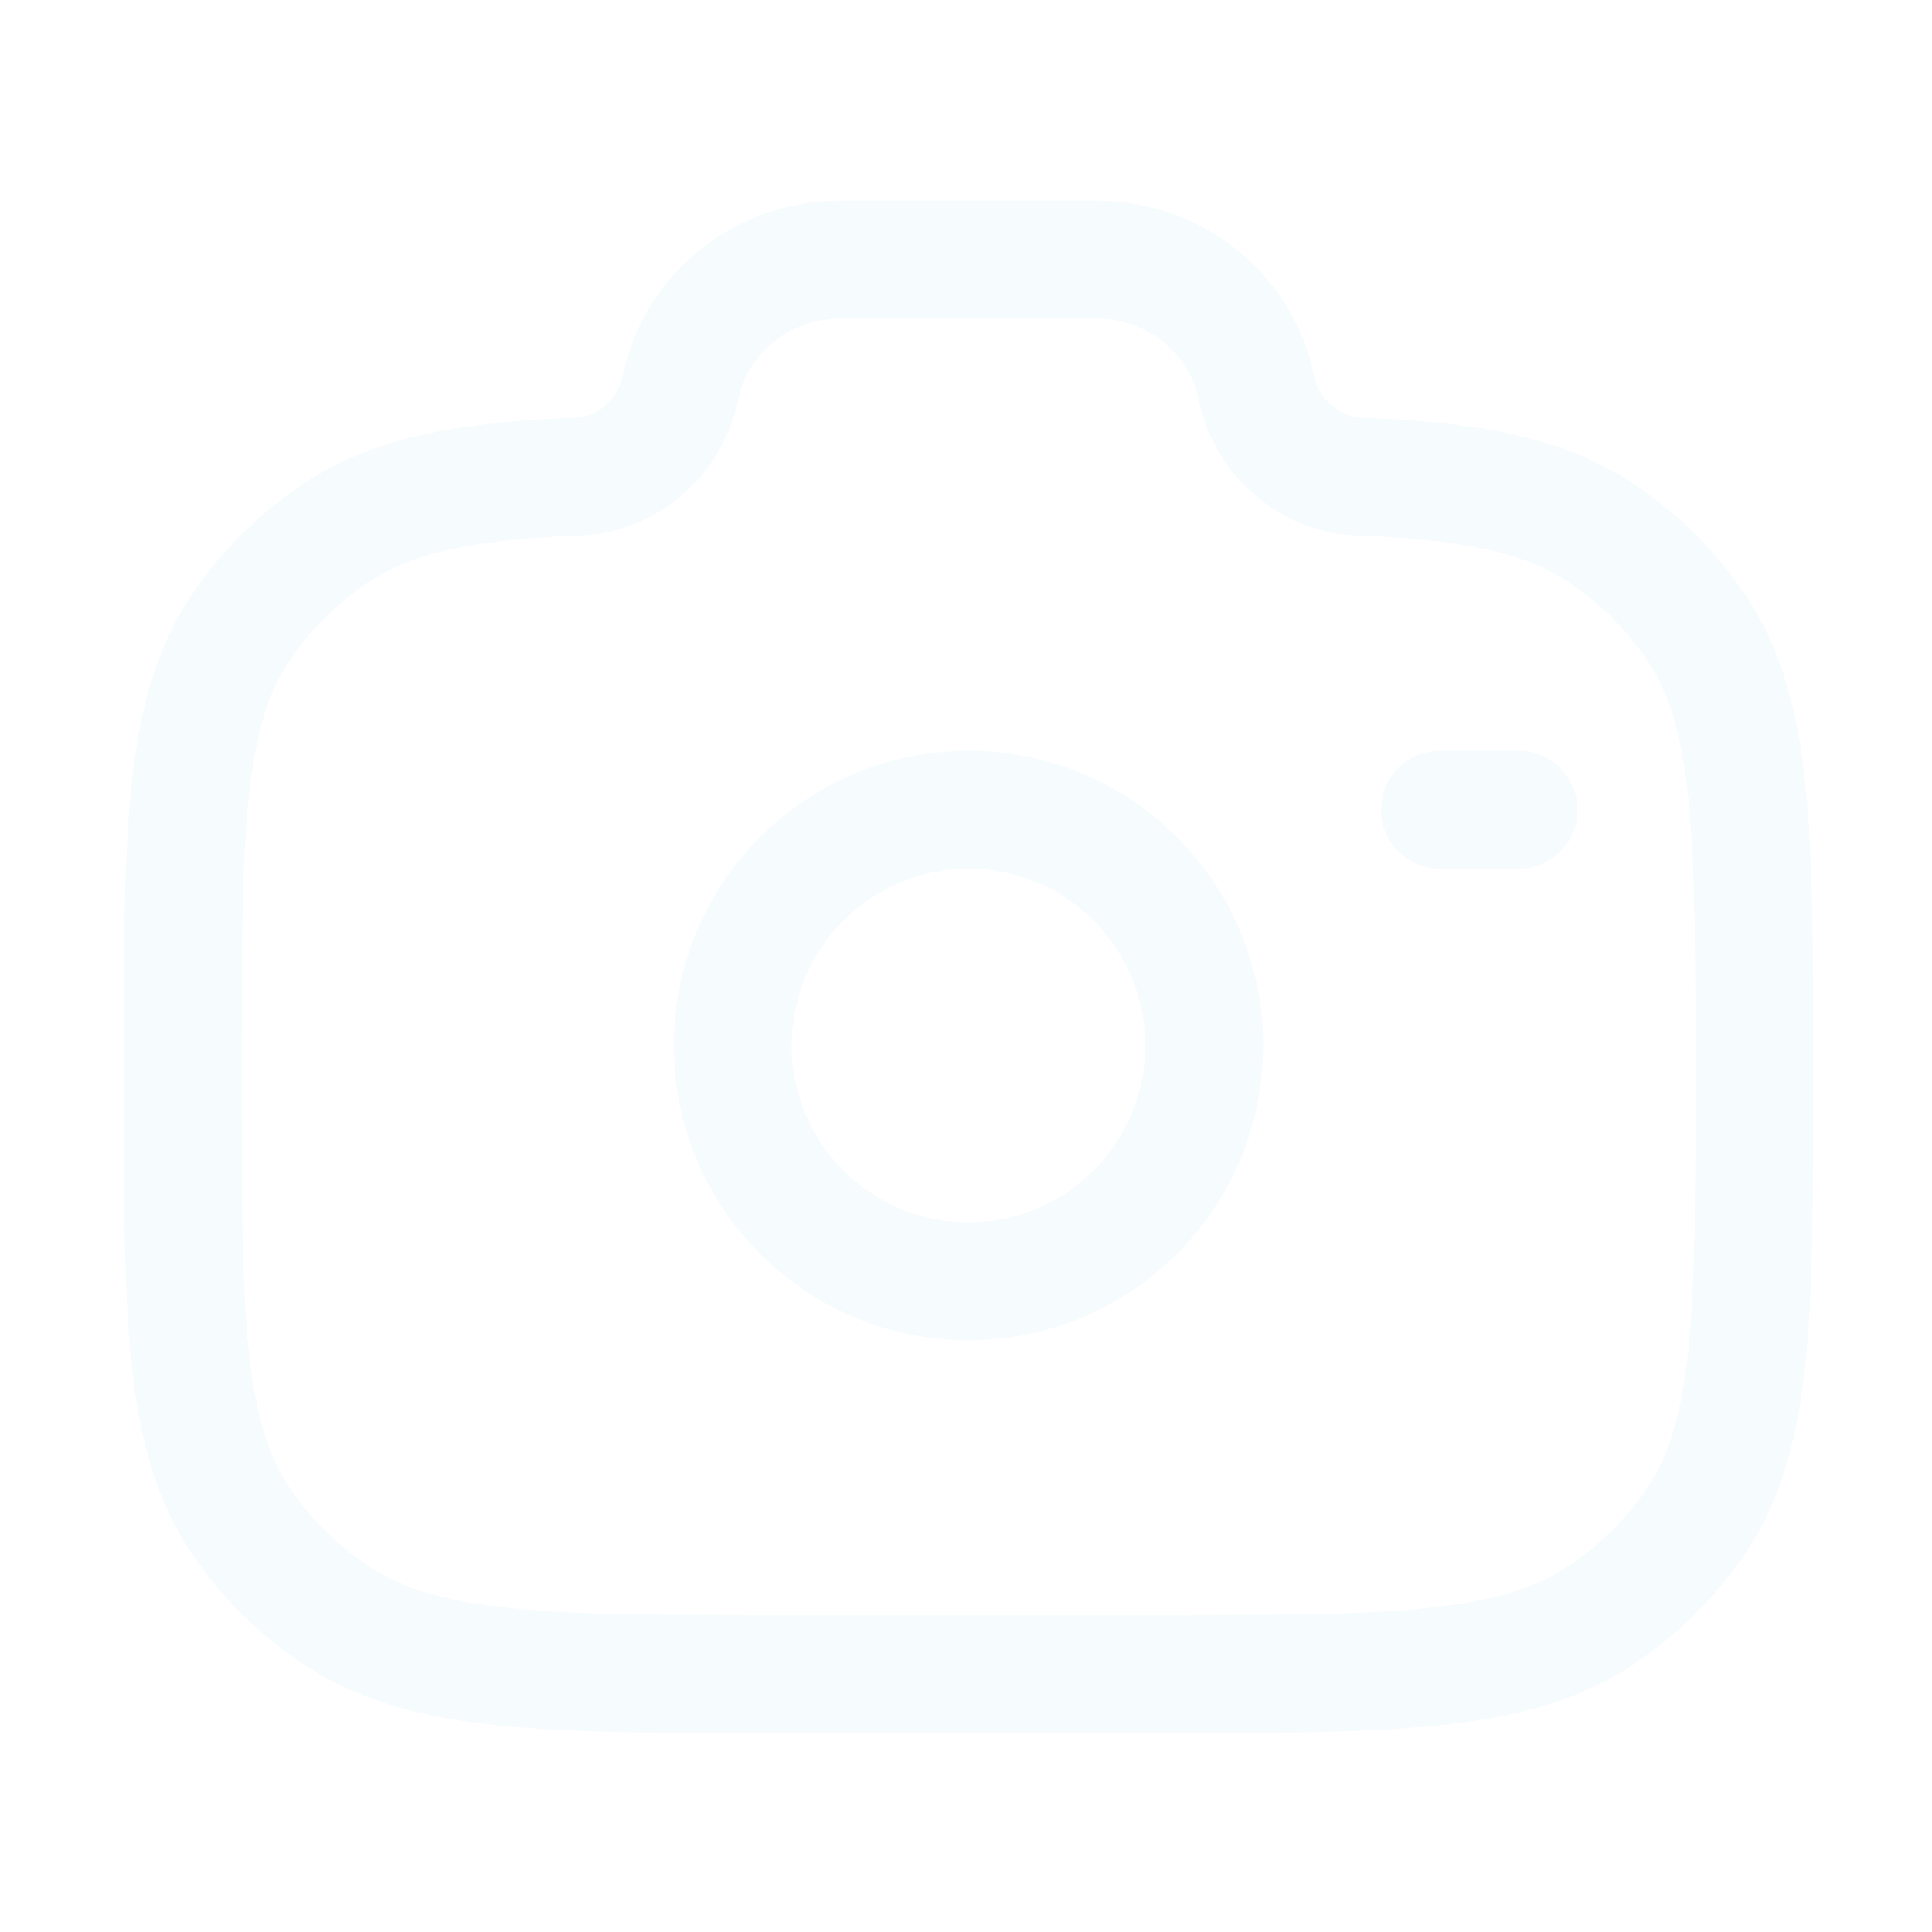
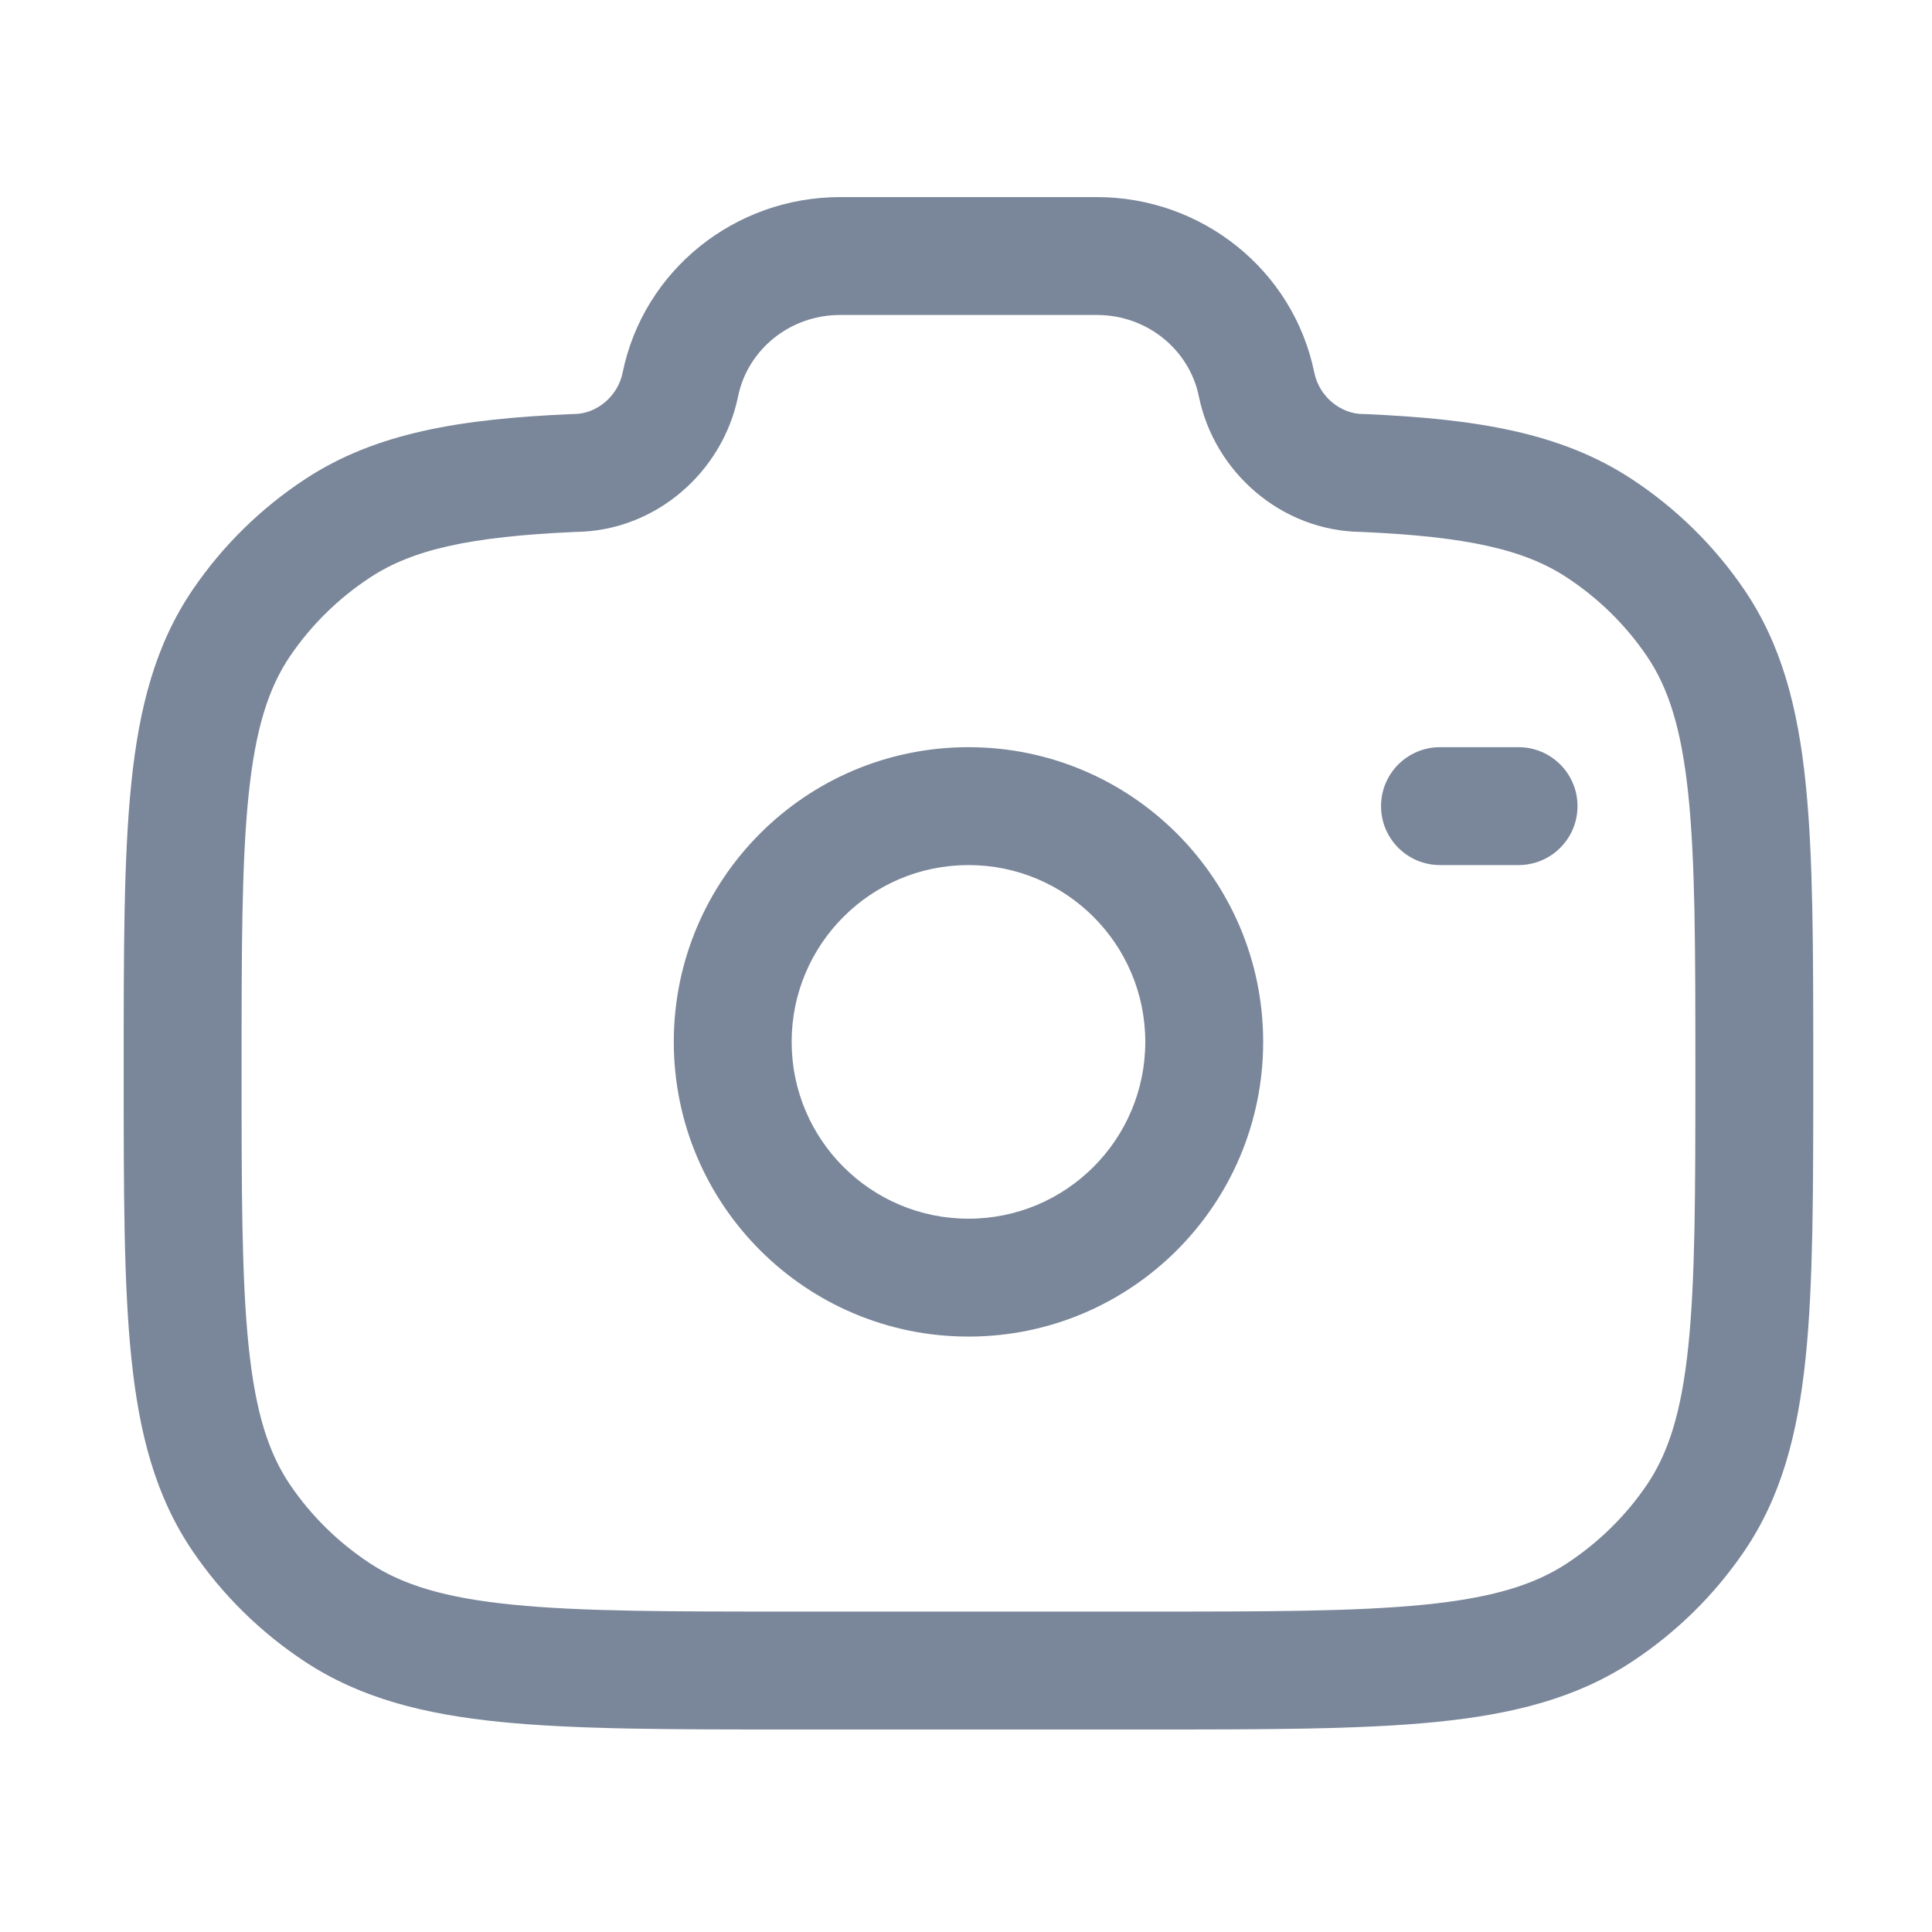
<svg xmlns="http://www.w3.org/2000/svg" width="74" height="74" viewBox="0 0 74 74" fill="none">
-   <path fill-rule="evenodd" clip-rule="evenodd" d="M23.846 14.421C24.649 10.478 28.158 7.689 32.178 7.689H42.012C46.032 7.689 49.54 10.478 50.343 14.421C50.529 15.331 51.353 15.999 52.211 15.999H52.26L52.309 16.001C56.534 16.186 59.778 16.704 62.487 18.481C64.194 19.601 65.662 21.041 66.806 22.722C68.23 24.814 68.857 27.214 69.158 30.117C69.452 32.954 69.452 36.509 69.452 41.012V41.268C69.452 45.771 69.452 49.327 69.158 52.163C68.857 55.066 68.23 57.467 66.806 59.558C65.662 61.239 64.194 62.68 62.487 63.799C60.37 65.188 57.942 65.801 54.998 66.095C52.115 66.383 48.5 66.383 43.908 66.383H30.282C25.69 66.383 22.074 66.383 19.192 66.095C16.247 65.801 13.82 65.188 11.702 63.799C9.996 62.68 8.527 61.239 7.384 59.558C5.96 57.467 5.332 55.066 5.032 52.163C4.738 49.327 4.738 45.771 4.738 41.268V41.012C4.738 36.509 4.738 32.954 5.032 30.117C5.332 27.214 5.96 24.814 7.384 22.722C8.527 21.041 9.996 19.601 11.702 18.481C14.411 16.704 17.656 16.186 21.88 16.001L21.93 15.999H21.979C22.836 15.999 23.661 15.331 23.846 14.421ZM32.178 12.204C30.248 12.204 28.634 13.537 28.27 15.322C27.681 18.213 25.118 20.486 22.034 20.513C17.975 20.694 15.8 21.192 14.179 22.256C12.964 23.053 11.924 24.075 11.116 25.262C10.285 26.484 9.785 28.046 9.523 30.582C9.256 33.159 9.253 36.481 9.253 41.14C9.253 45.8 9.256 49.121 9.523 51.698C9.785 54.235 10.285 55.797 11.116 57.018C11.924 58.205 12.964 59.227 14.179 60.024C15.436 60.849 17.044 61.343 19.64 61.602C22.272 61.865 25.663 61.868 30.406 61.868H43.784C48.527 61.868 51.917 61.865 54.55 61.602C57.146 61.343 58.754 60.849 60.011 60.024C61.225 59.227 62.266 58.205 63.074 57.018C63.905 55.797 64.404 54.235 64.667 51.698C64.934 49.121 64.937 45.8 64.937 41.14C64.937 36.481 64.934 33.159 64.667 30.582C64.404 28.046 63.905 26.484 63.074 25.262C62.266 24.075 61.225 23.053 60.011 22.256C58.389 21.192 56.215 20.694 52.156 20.513C49.072 20.486 46.508 18.213 45.919 15.322C45.556 13.537 43.942 12.204 42.012 12.204H32.178ZM37.095 33.273C33.355 33.273 30.322 36.305 30.322 40.046C30.322 43.786 33.355 46.818 37.095 46.818C40.835 46.818 43.867 43.786 43.867 40.046C43.867 36.305 40.835 33.273 37.095 33.273ZM25.808 40.046C25.808 33.812 30.861 28.758 37.095 28.758C43.329 28.758 48.382 33.812 48.382 40.046C48.382 46.279 43.329 51.333 37.095 51.333C30.861 51.333 25.808 46.279 25.808 40.046ZM52.897 31.016C52.897 29.769 53.908 28.758 55.155 28.758H58.164C59.411 28.758 60.422 29.769 60.422 31.016C60.422 32.263 59.411 33.273 58.164 33.273H55.155C53.908 33.273 52.897 32.263 52.897 31.016Z" fill="#F6FBFE" />
+   <path fill-rule="evenodd" clip-rule="evenodd" d="M23.846 14.282C24.649 10.339 28.158 7.549 32.178 7.549H42.012C46.032 7.549 49.54 10.339 50.343 14.282C50.529 15.192 51.353 15.859 52.211 15.859H52.26L52.309 15.861C56.534 16.046 59.778 16.565 62.487 18.342C64.194 19.461 65.662 20.902 66.806 22.583C68.23 24.674 68.857 27.075 69.158 29.978C69.452 32.814 69.452 36.37 69.452 40.873V41.129C69.452 45.632 69.452 49.188 69.158 52.024C68.857 54.927 68.23 57.327 66.806 59.419C65.662 61.1 64.194 62.54 62.487 63.66C60.37 65.049 57.942 65.662 54.998 65.956C52.115 66.243 48.5 66.243 43.908 66.243H30.282C25.69 66.243 22.074 66.243 19.192 65.956C16.247 65.662 13.82 65.049 11.702 63.66C9.996 62.54 8.527 61.1 7.384 59.419C5.96 57.327 5.332 54.927 5.032 52.024C4.738 49.188 4.738 45.632 4.738 41.129V40.873C4.738 36.37 4.738 32.814 5.032 29.978C5.332 27.075 5.96 24.674 7.384 22.583C8.527 20.902 9.996 19.461 11.702 18.342C14.411 16.565 17.656 16.046 21.88 15.861L21.93 15.859H21.979C22.836 15.859 23.661 15.192 23.846 14.282ZM32.178 12.064C30.248 12.064 28.634 13.398 28.27 15.183C27.681 18.074 25.118 20.347 22.034 20.374C17.975 20.554 15.8 21.053 14.179 22.117C12.964 22.914 11.924 23.936 11.116 25.123C10.285 26.345 9.785 27.906 9.523 30.443C9.256 33.02 9.253 36.341 9.253 41.001C9.253 45.66 9.256 48.982 9.523 51.559C9.785 54.095 10.285 55.657 11.116 56.879C11.924 58.066 12.964 59.088 14.179 59.885C15.436 60.709 17.044 61.204 19.64 61.463C22.272 61.726 25.663 61.728 30.406 61.728H43.784C48.527 61.728 51.917 61.726 54.55 61.463C57.146 61.204 58.754 60.709 60.011 59.885C61.225 59.088 62.266 58.066 63.074 56.879C63.905 55.657 64.404 54.095 64.667 51.559C64.934 48.982 64.937 45.66 64.937 41.001C64.937 36.341 64.934 33.02 64.667 30.443C64.404 27.906 63.905 26.345 63.074 25.123C62.266 23.936 61.225 22.914 60.011 22.117C58.389 21.053 56.215 20.554 52.156 20.374C49.072 20.347 46.508 18.074 45.919 15.183C45.556 13.398 43.942 12.064 42.012 12.064H32.178ZM37.095 33.134C33.355 33.134 30.322 36.166 30.322 39.906C30.322 43.647 33.355 46.679 37.095 46.679C40.835 46.679 43.867 43.647 43.867 39.906C43.867 36.166 40.835 33.134 37.095 33.134ZM25.808 39.906C25.808 33.672 30.861 28.619 37.095 28.619C43.329 28.619 48.382 33.672 48.382 39.906C48.382 46.14 43.329 51.194 37.095 51.194C30.861 51.194 25.808 46.14 25.808 39.906ZM52.897 30.877C52.897 29.63 53.908 28.619 55.155 28.619H58.164C59.411 28.619 60.422 29.63 60.422 30.877C60.422 32.123 59.411 33.134 58.164 33.134H55.155C53.908 33.134 52.897 32.123 52.897 30.877Z" fill="#7A8699" />
</svg>
